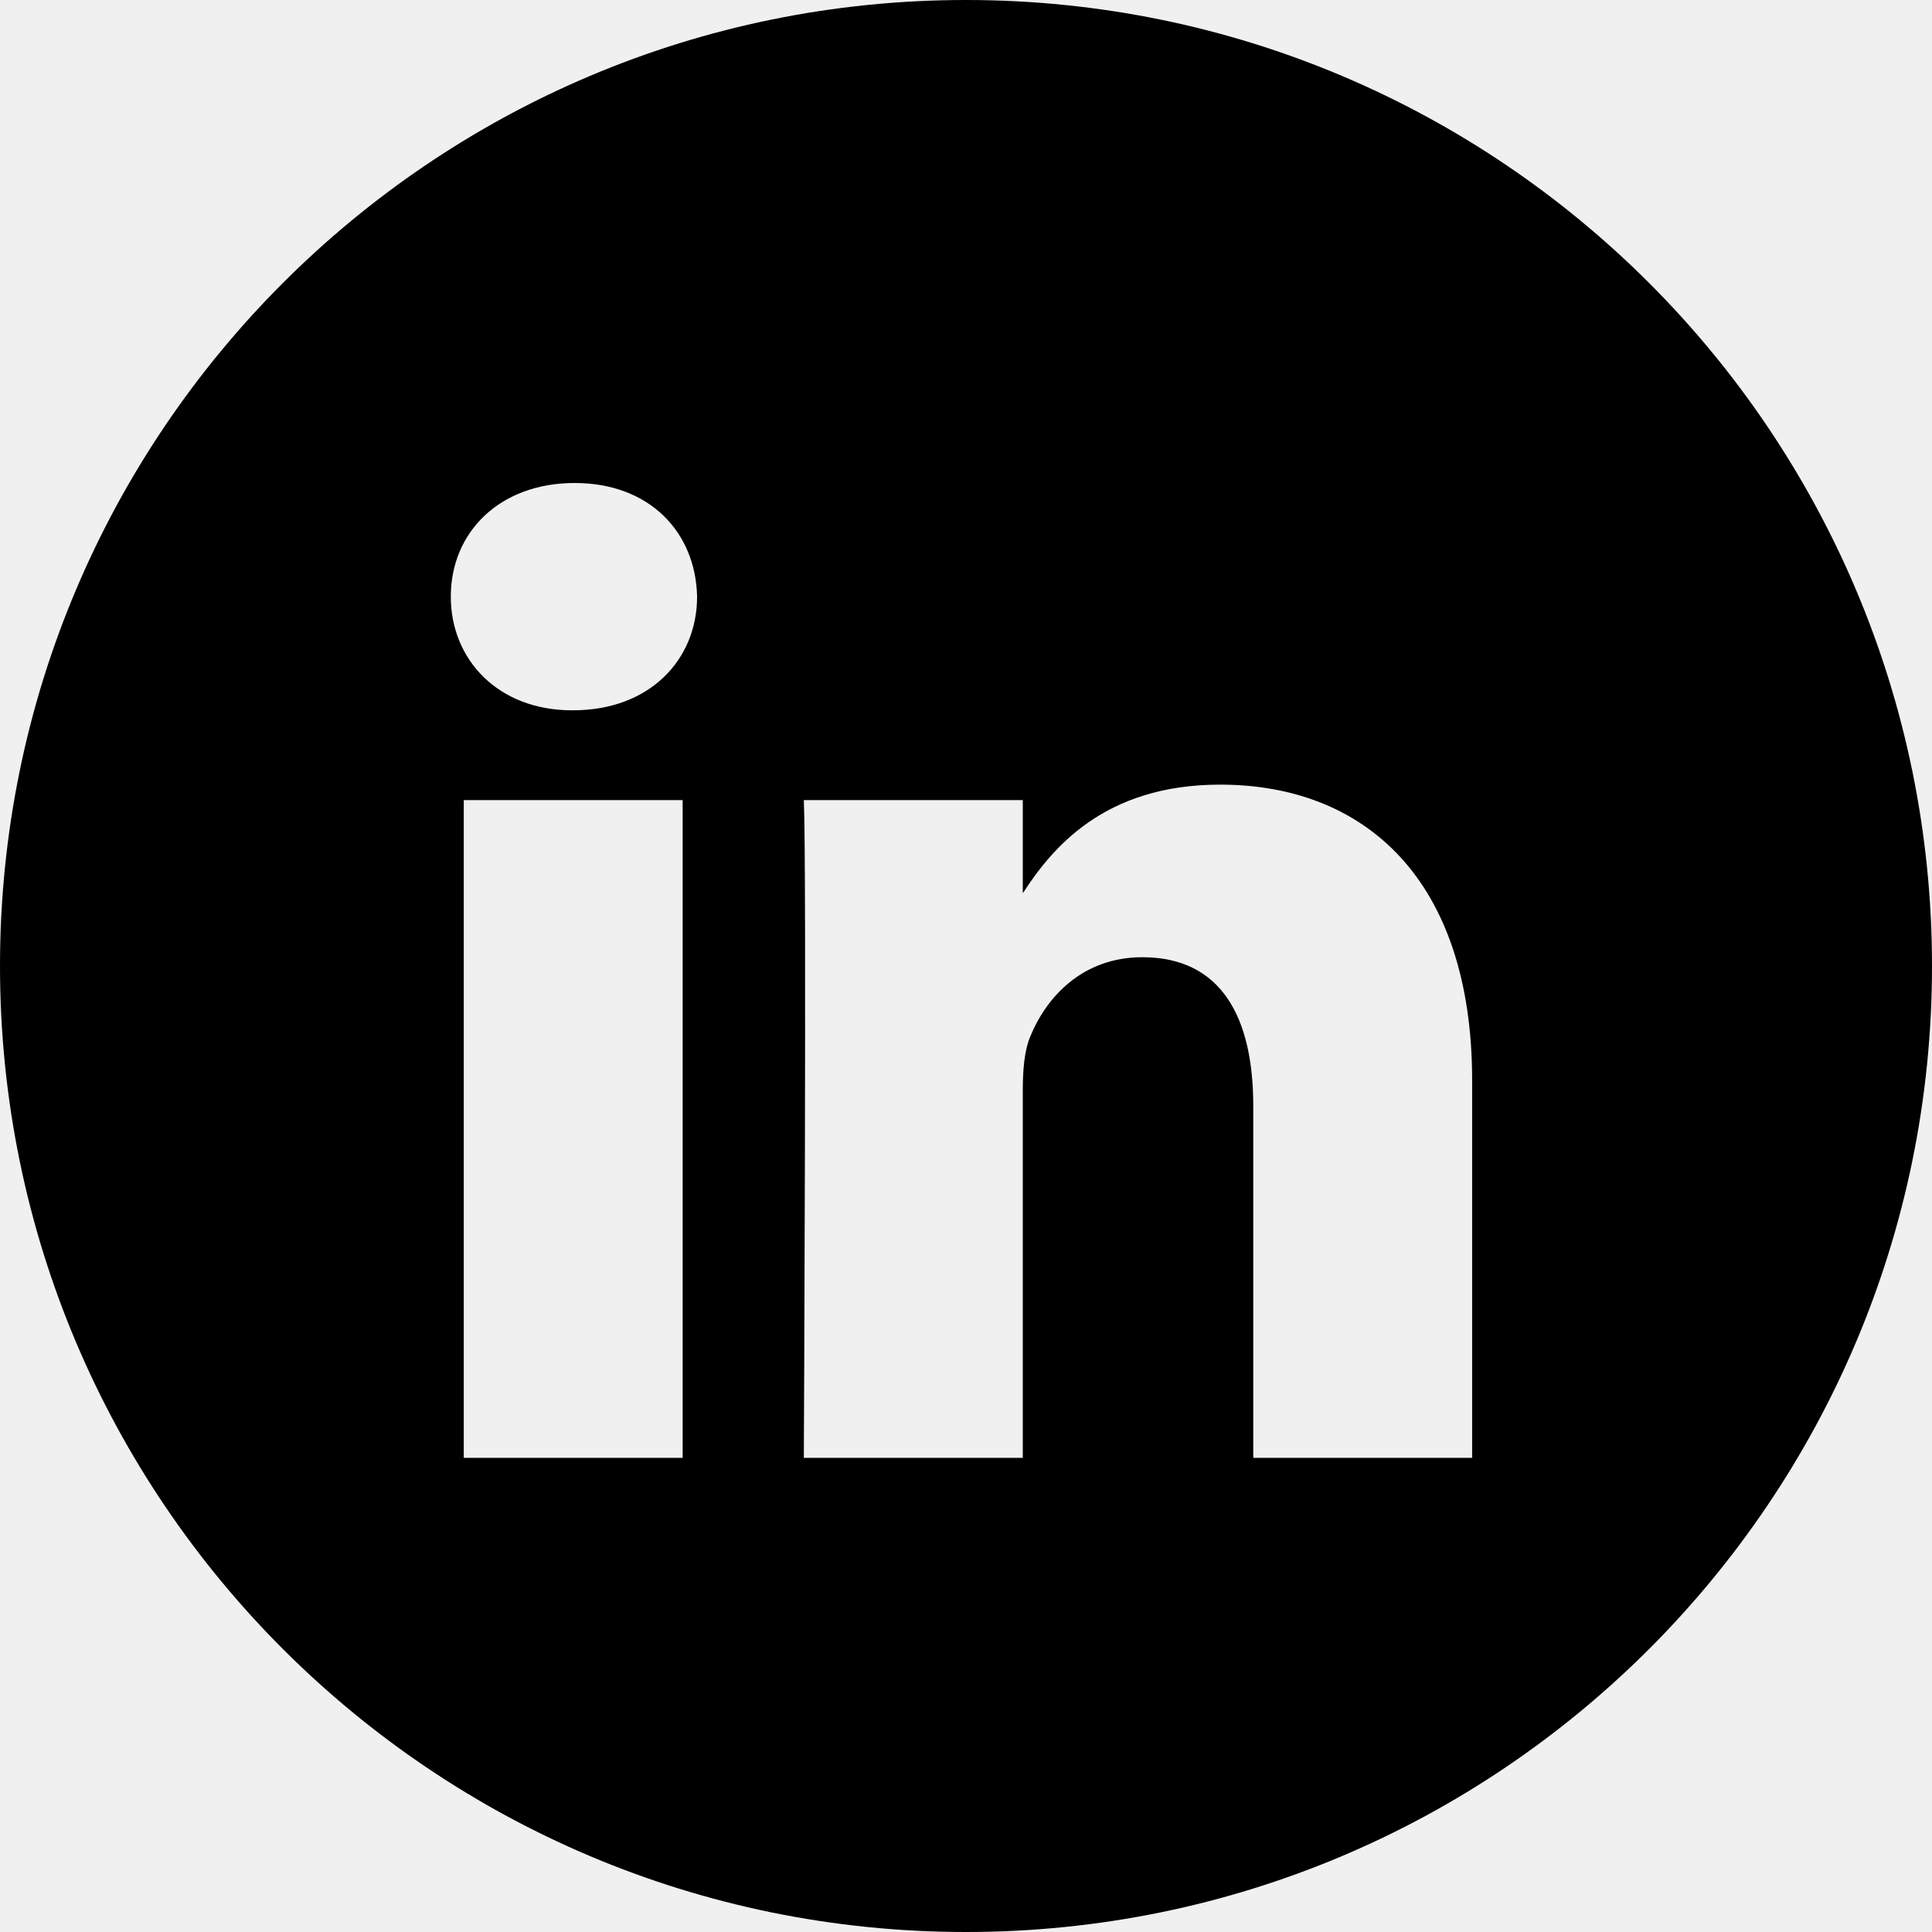
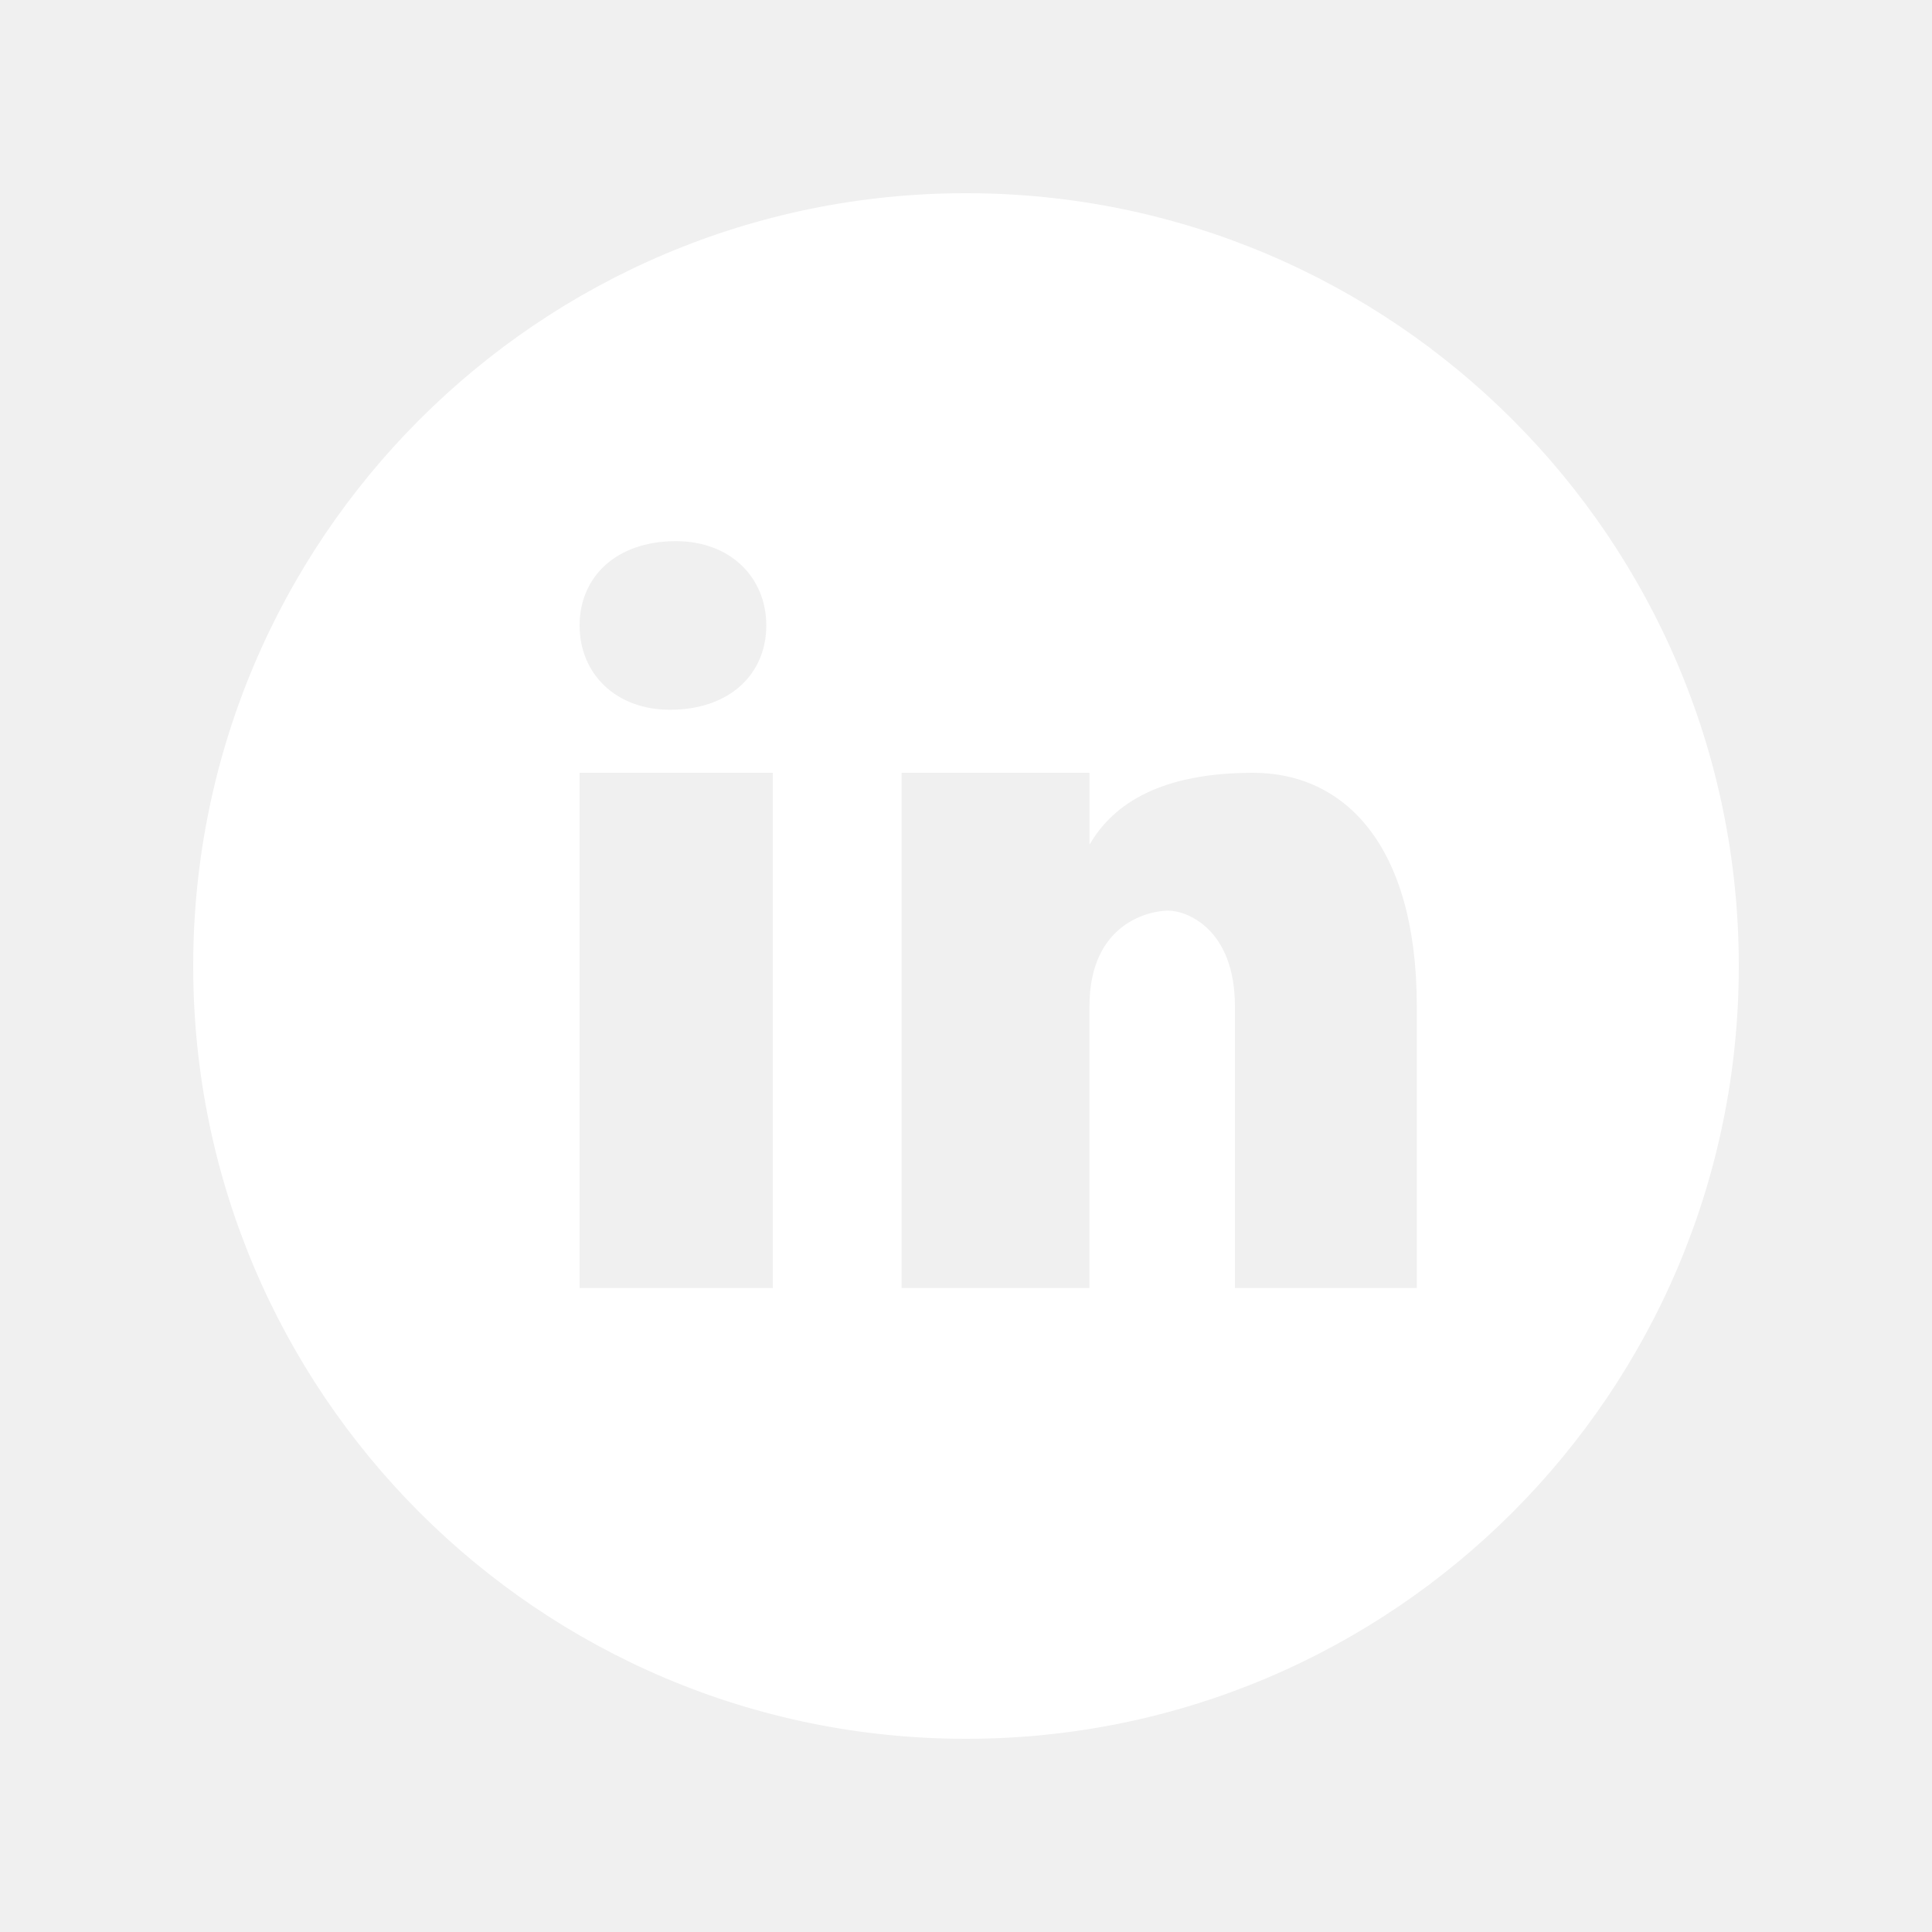
- <svg xmlns="http://www.w3.org/2000/svg" width="48" height="48" viewBox="0 0 48 48" fill="none">
-   <path fill-rule="evenodd" clip-rule="evenodd" d="M24 0C10.745 0 0 10.745 0 24C0 37.255 10.745 48 24 48C37.255 48 48 37.255 48 24C48 10.745 37.255 0 24 0ZM11.522 19.878H16.96V36.22H11.522V19.878ZM17.319 14.823C17.284 13.22 16.138 12 14.277 12C12.416 12 11.2 13.22 11.2 14.823C11.2 16.392 12.38 17.647 14.206 17.647H14.241C16.138 17.647 17.319 16.392 17.319 14.823ZM30.313 19.494C33.892 19.494 36.575 21.83 36.575 26.85L36.575 36.22H31.137V27.477C31.137 25.281 30.349 23.782 28.381 23.782C26.878 23.782 25.983 24.792 25.59 25.768C25.446 26.118 25.411 26.605 25.411 27.093V36.22H19.971C19.971 36.22 20.043 21.412 19.971 19.878H25.411V22.193C26.133 21.08 27.425 19.494 30.313 19.494Z" fill="black" />
+ <svg xmlns="http://www.w3.org/2000/svg" fill="#ffffff" viewBox="0 0 30 30" width="30px" height="30px">
+   <path d="M15,3C8.373,3,3,8.373,3,15c0,6.627,5.373,12,12,12s12-5.373,12-12C27,8.373,21.627,3,15,3z M10.496,8.403 c0.842,0,1.403,0.561,1.403,1.309c0,0.748-0.561,1.309-1.496,1.309C9.561,11.022,9,10.46,9,9.712C9,8.964,9.561,8.403,10.496,8.403z M12,20H9v-8h3V20z M22,20h-2.824v-4.372c0-1.209-0.753-1.488-1.035-1.488s-1.224,0.186-1.224,1.488c0,0.186,0,4.372,0,4.372H14v-8 h2.918v1.116C17.294,12.465,18.047,12,19.459,12C20.871,12,22,13.116,22,15.628V20z" />
</svg>
